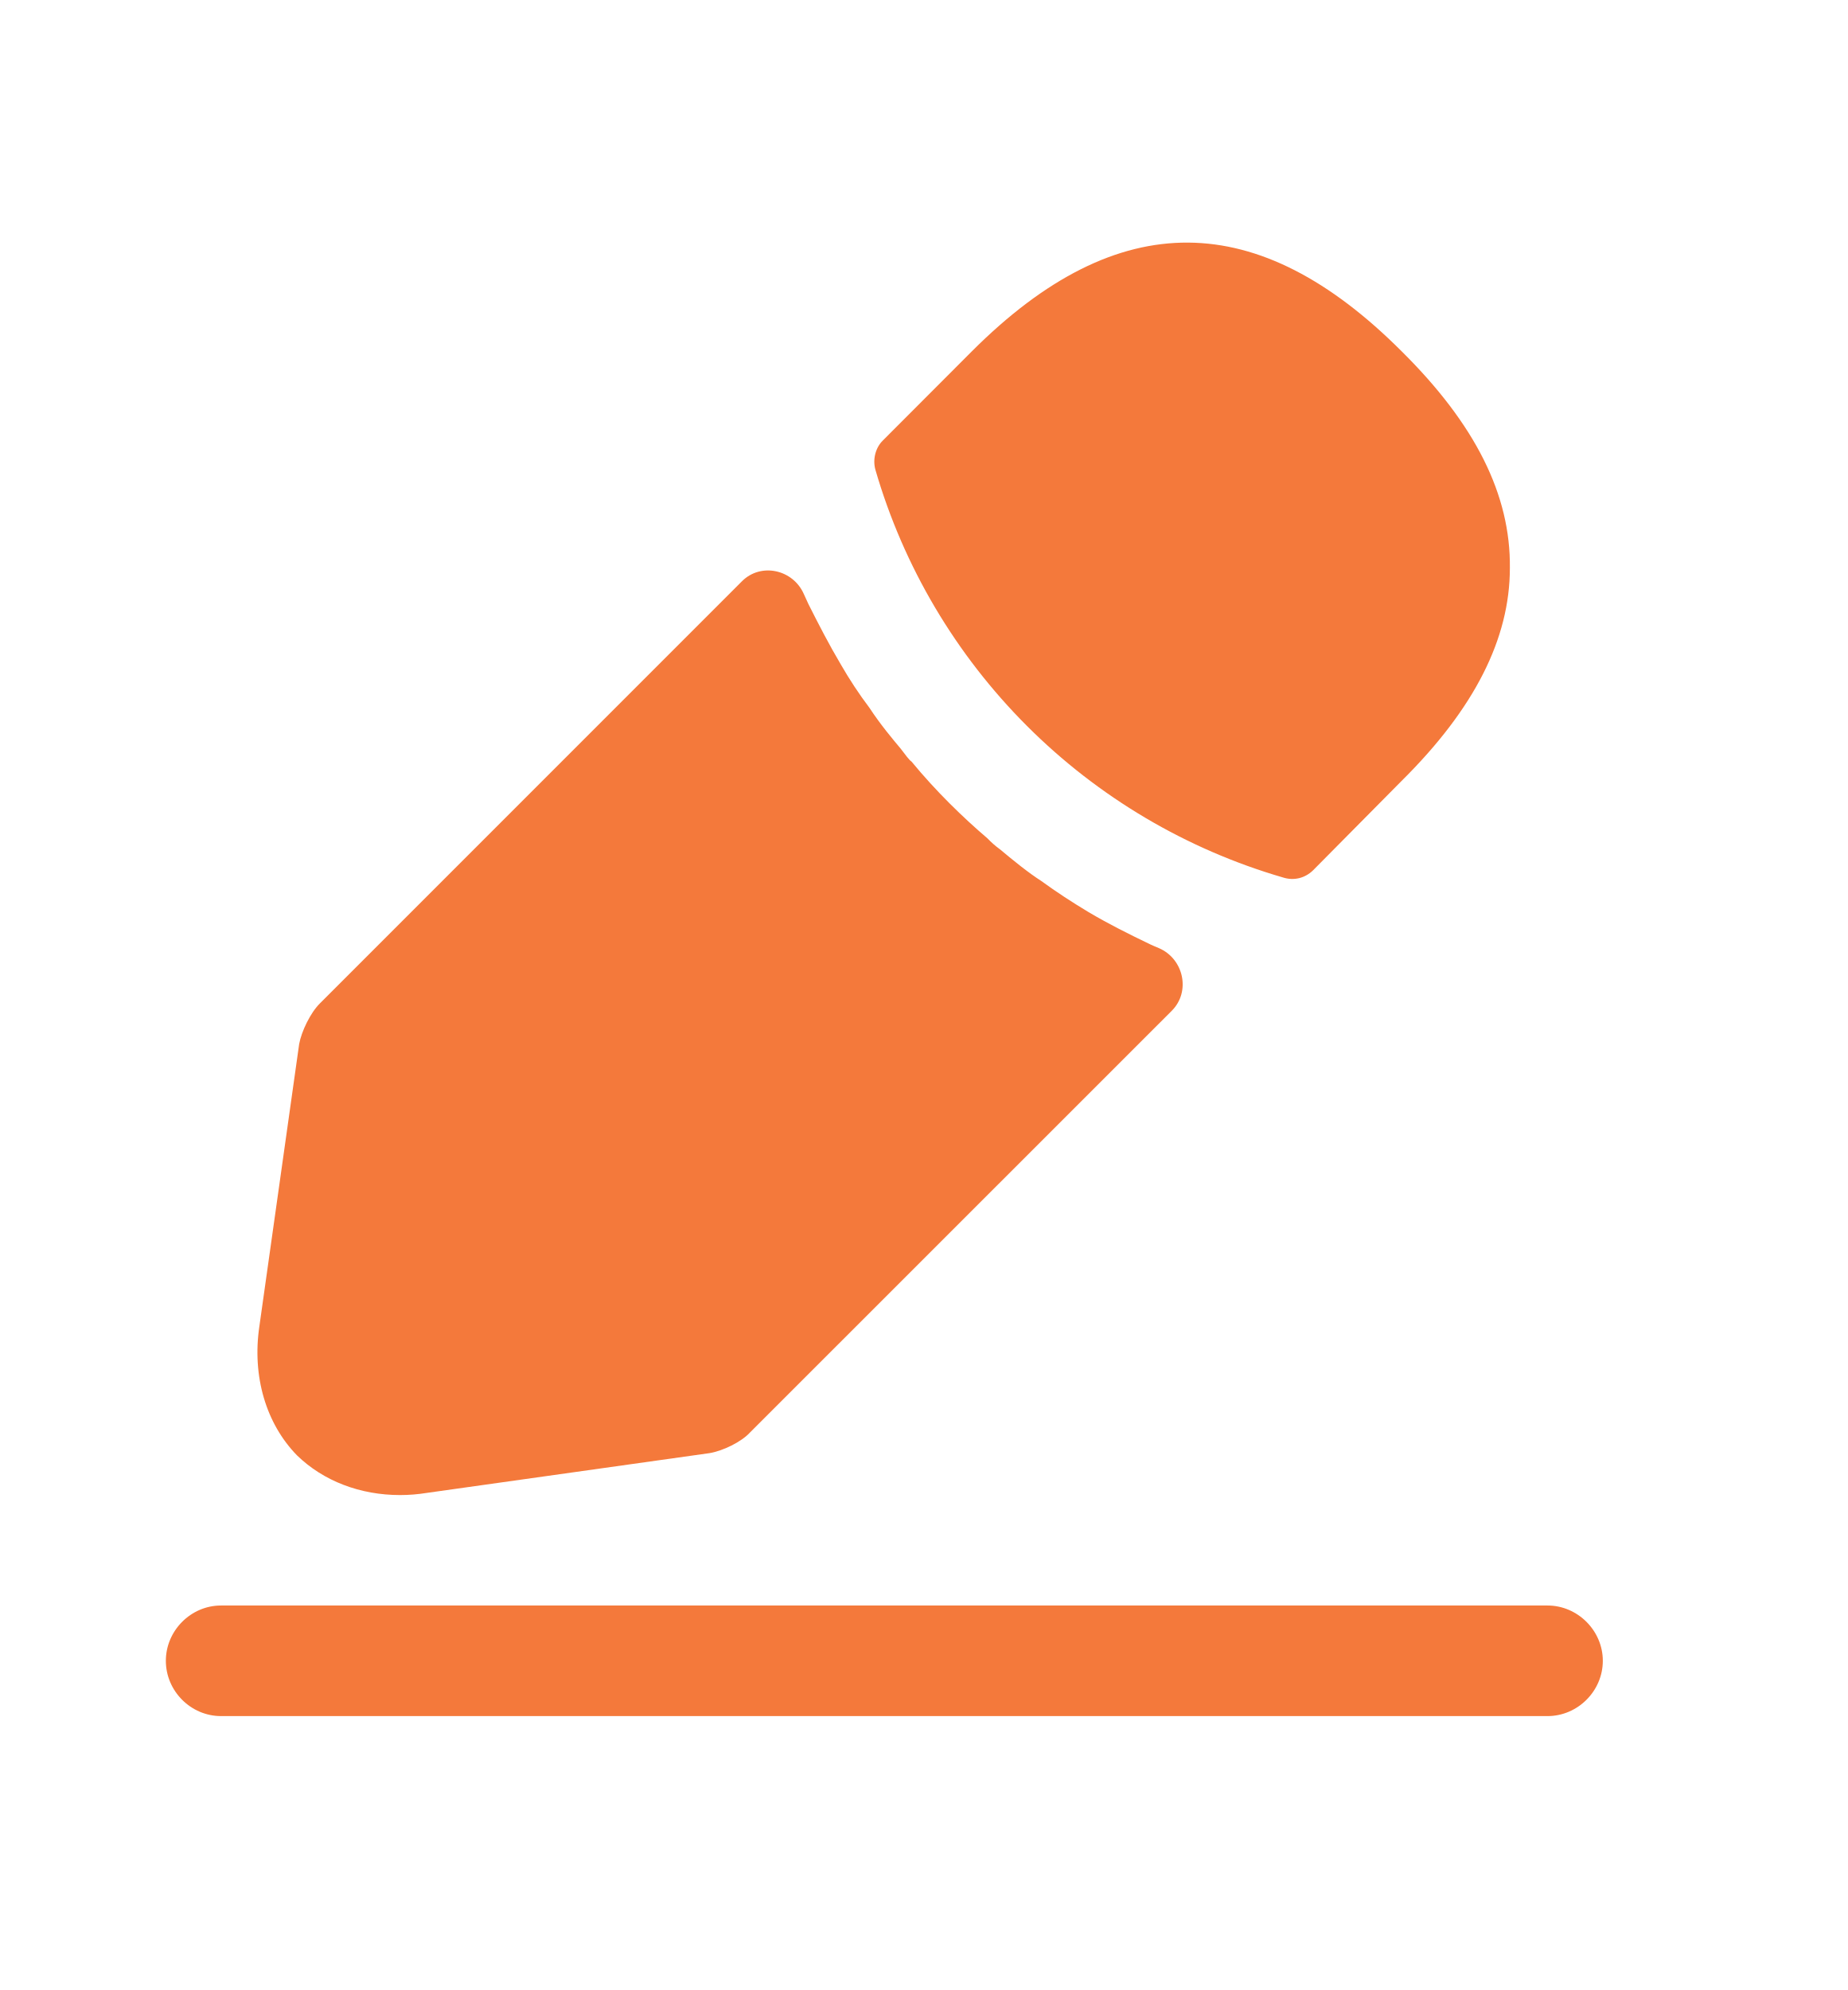
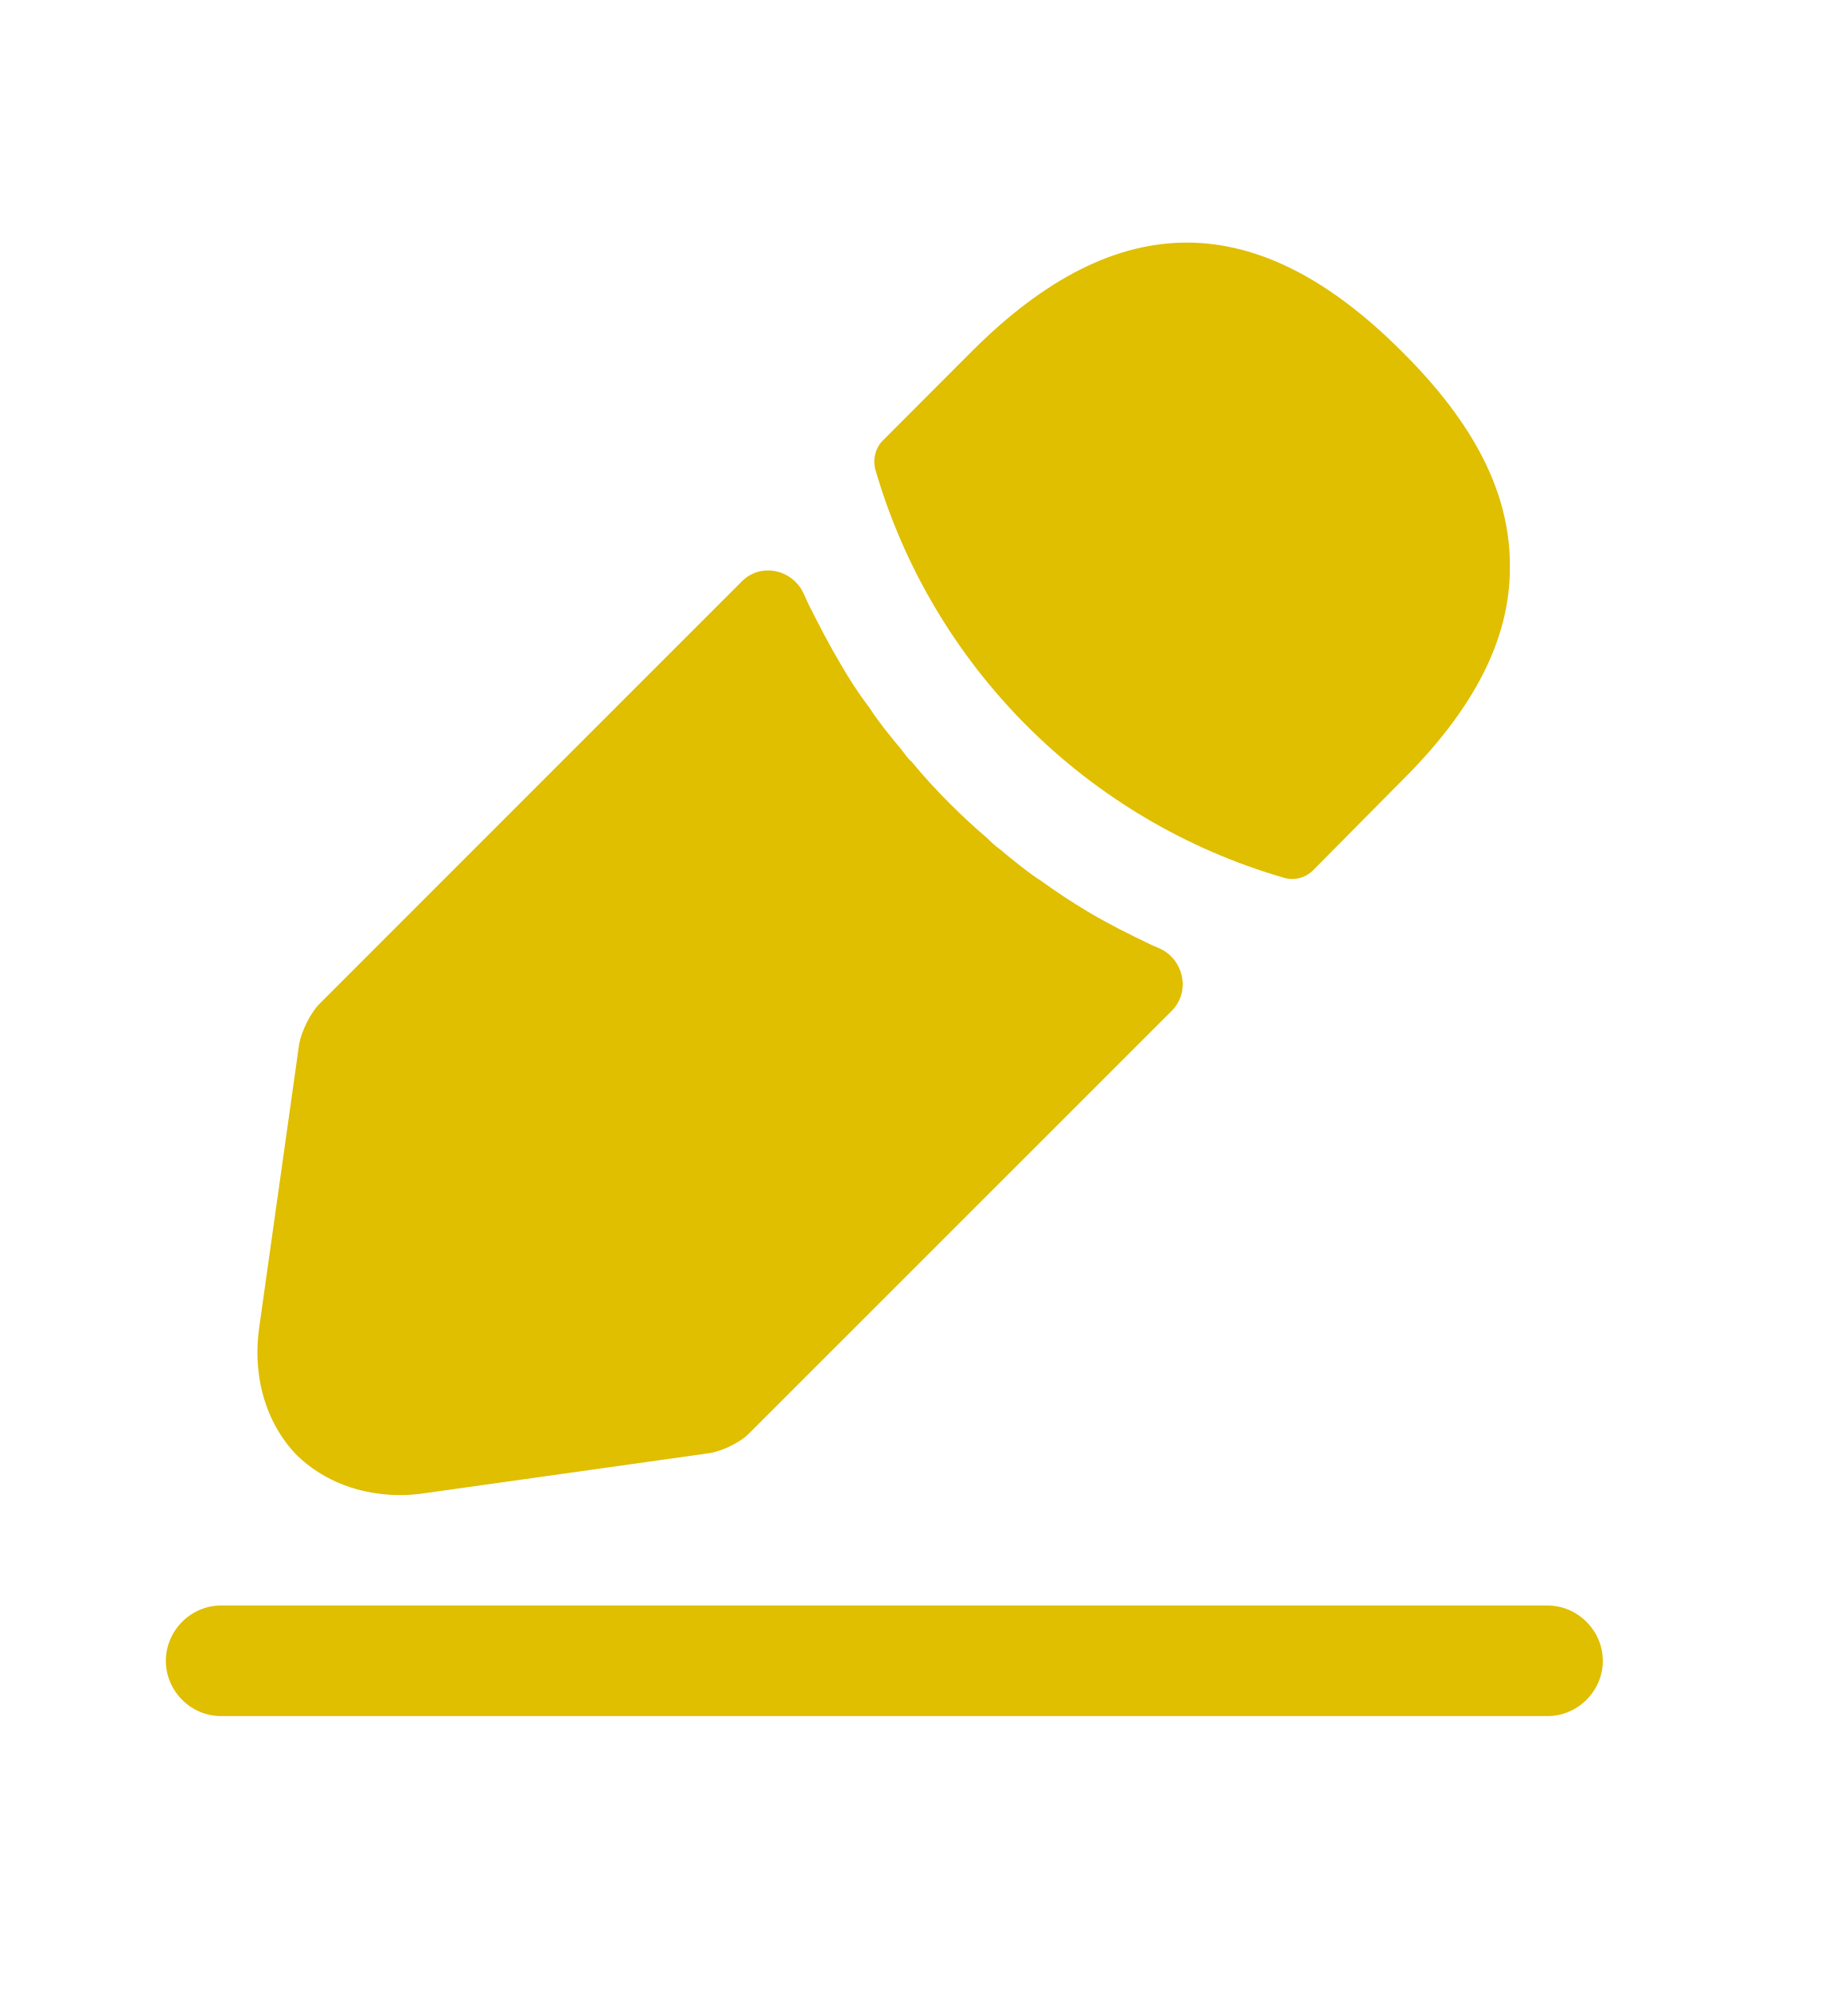
<svg xmlns="http://www.w3.org/2000/svg" width="13" height="14" viewBox="0 0 13 14" fill="none">
-   <path d="M10.889 12.073H1.555C1.343 12.073 1.167 11.897 1.167 11.684C1.167 11.472 1.343 11.295 1.555 11.295H10.889C11.101 11.295 11.278 11.472 11.278 11.684C11.278 11.897 11.101 12.073 10.889 12.073ZM9.862 2.471C8.856 1.465 7.871 1.439 6.839 2.471L6.212 3.099C6.16 3.15 6.139 3.233 6.16 3.306C6.358 3.987 6.725 4.606 7.226 5.107C7.727 5.608 8.347 5.975 9.027 6.173C9.064 6.185 9.103 6.187 9.141 6.178C9.178 6.169 9.213 6.149 9.24 6.122L9.862 5.494C10.375 4.986 10.624 4.493 10.624 3.996C10.63 3.482 10.381 2.985 9.862 2.471ZM8.094 6.644C7.944 6.572 7.798 6.499 7.658 6.416C7.545 6.348 7.434 6.276 7.327 6.198C7.238 6.141 7.135 6.058 7.036 5.975C7.004 5.952 6.975 5.926 6.948 5.898C6.777 5.752 6.585 5.566 6.414 5.358C6.398 5.348 6.372 5.312 6.336 5.265C6.284 5.203 6.196 5.099 6.118 4.98C6.044 4.882 5.977 4.78 5.916 4.674C5.833 4.534 5.761 4.394 5.688 4.249C5.677 4.225 5.667 4.202 5.656 4.179C5.58 4.006 5.354 3.956 5.221 4.089L2.25 7.06C2.183 7.127 2.121 7.257 2.105 7.345L1.825 9.331C1.773 9.683 1.872 10.015 2.089 10.238C2.276 10.42 2.535 10.518 2.815 10.518C2.878 10.518 2.94 10.513 3.002 10.503L4.993 10.223C5.087 10.207 5.216 10.145 5.278 10.077L8.245 7.111C8.38 6.976 8.329 6.745 8.154 6.67C8.134 6.662 8.114 6.653 8.094 6.644Z" fill="#F4793B" />
+   <path d="M10.889 12.073H1.555C1.343 12.073 1.167 11.897 1.167 11.684C1.167 11.472 1.343 11.295 1.555 11.295H10.889C11.101 11.295 11.278 11.472 11.278 11.684C11.278 11.897 11.101 12.073 10.889 12.073ZM9.862 2.471C8.856 1.465 7.871 1.439 6.839 2.471L6.212 3.099C6.16 3.15 6.139 3.233 6.16 3.306C6.358 3.987 6.725 4.606 7.226 5.107C7.727 5.608 8.347 5.975 9.027 6.173C9.064 6.185 9.103 6.187 9.141 6.178C9.178 6.169 9.213 6.149 9.24 6.122L9.862 5.494C10.375 4.986 10.624 4.493 10.624 3.996C10.63 3.482 10.381 2.985 9.862 2.471ZM8.094 6.644C7.944 6.572 7.798 6.499 7.658 6.416C7.545 6.348 7.434 6.276 7.327 6.198C7.238 6.141 7.135 6.058 7.036 5.975C7.004 5.952 6.975 5.926 6.948 5.898C6.777 5.752 6.585 5.566 6.414 5.358C6.398 5.348 6.372 5.312 6.336 5.265C6.284 5.203 6.196 5.099 6.118 4.98C6.044 4.882 5.977 4.78 5.916 4.674C5.833 4.534 5.761 4.394 5.688 4.249C5.677 4.225 5.667 4.202 5.656 4.179C5.58 4.006 5.354 3.956 5.221 4.089L2.25 7.06C2.183 7.127 2.121 7.257 2.105 7.345L1.825 9.331C1.773 9.683 1.872 10.015 2.089 10.238C2.276 10.42 2.535 10.518 2.815 10.518C2.878 10.518 2.94 10.513 3.002 10.503L4.993 10.223C5.087 10.207 5.216 10.145 5.278 10.077L8.245 7.111C8.38 6.976 8.329 6.745 8.154 6.67C8.134 6.662 8.114 6.653 8.094 6.644Z" fill="#e0be00" />
</svg>
